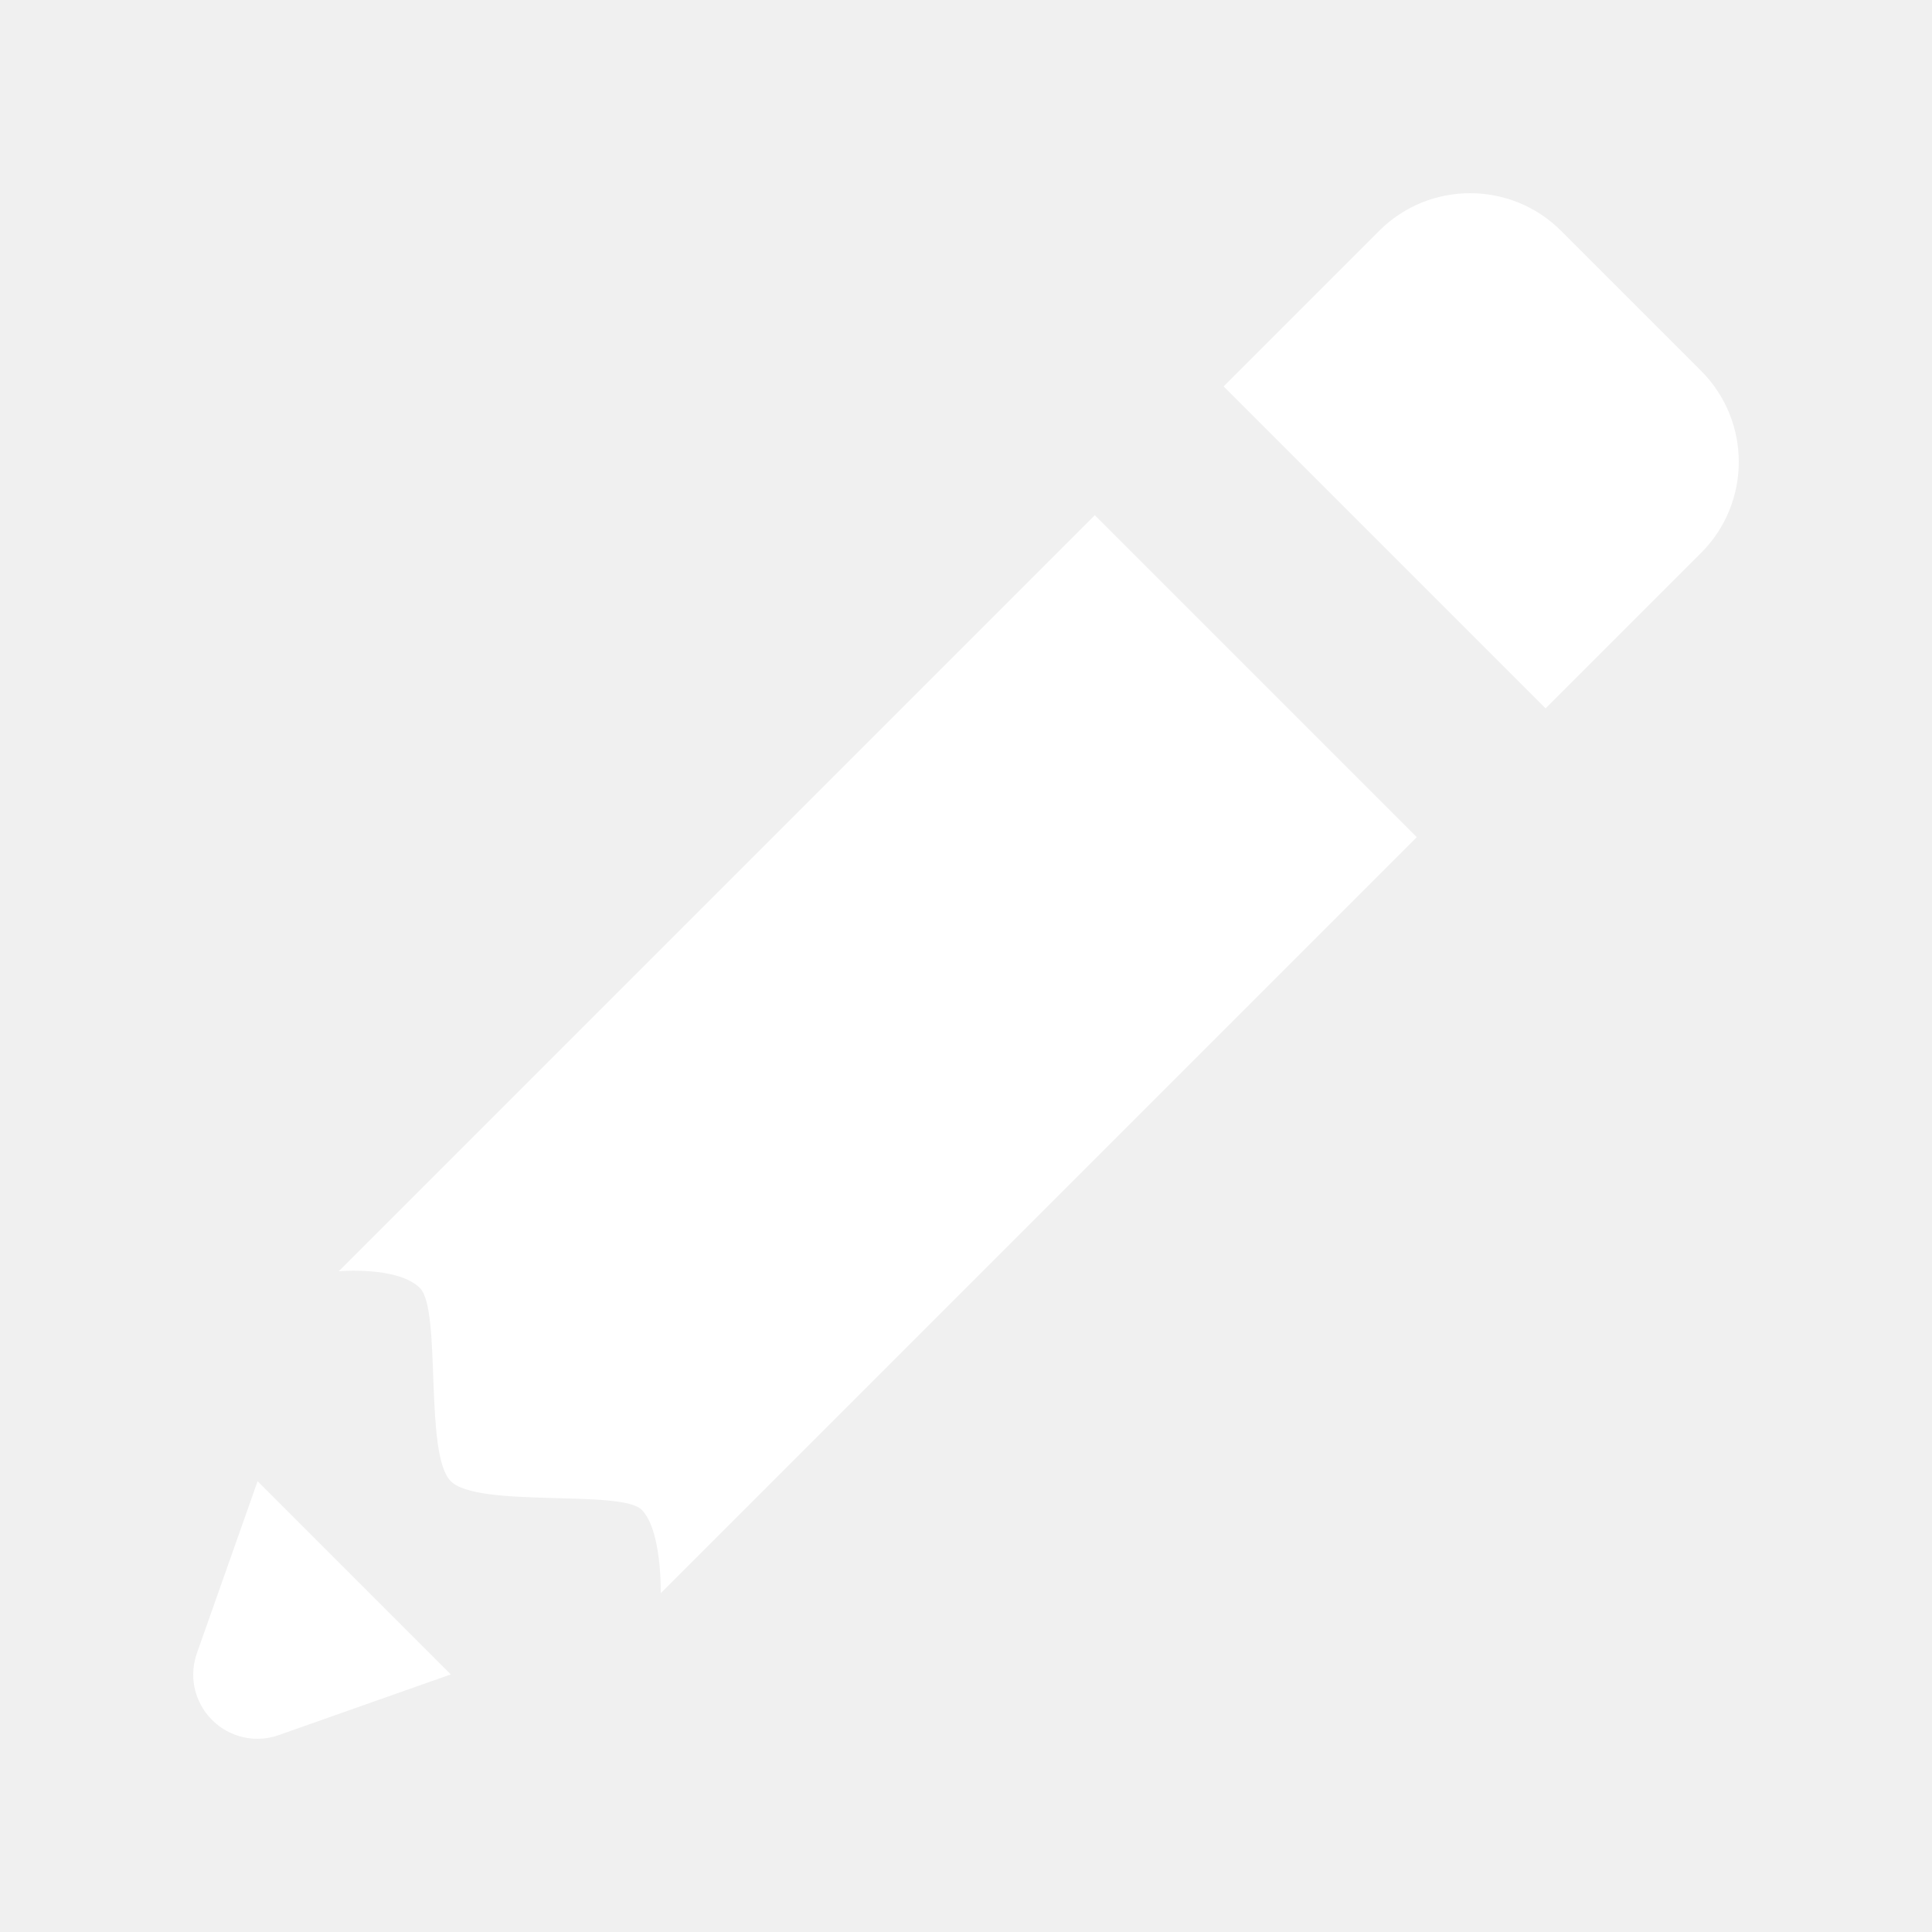
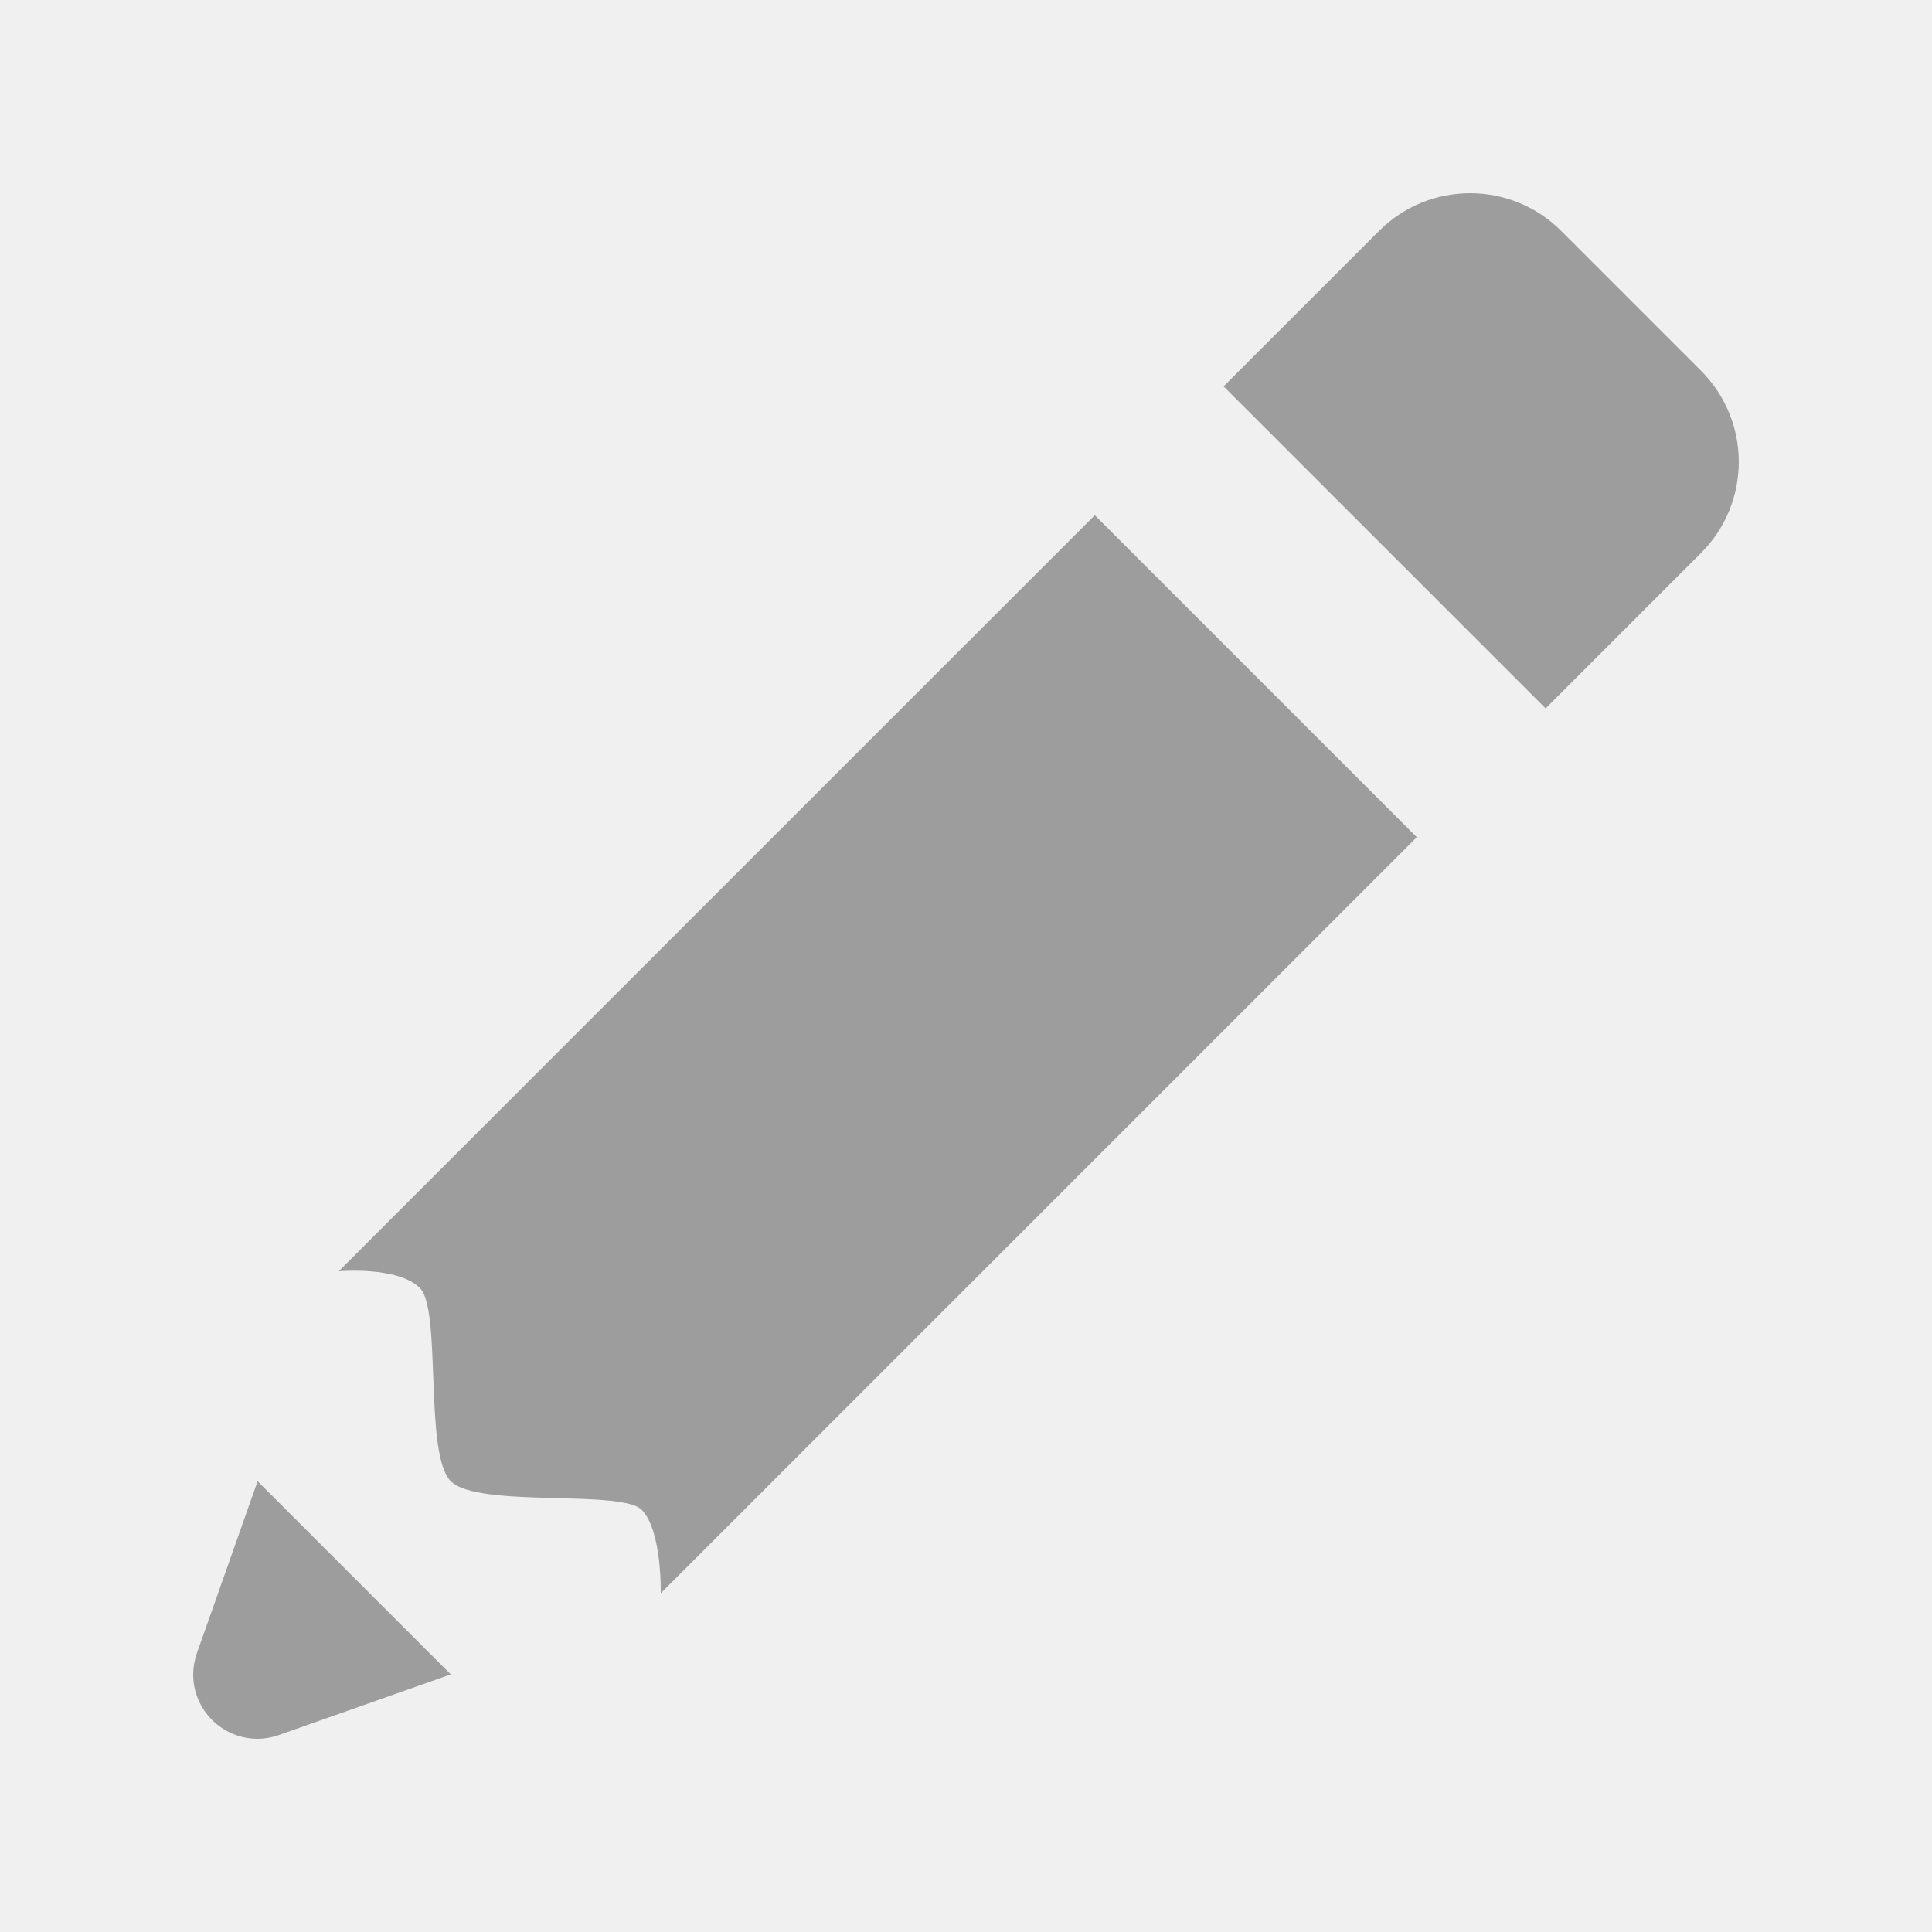
<svg xmlns="http://www.w3.org/2000/svg" viewBox="0 0 30 30" width="480px" height="480px" version="1.1" id="svg4">
  <defs id="defs8" />
-   <path d="M 22.828 3 C 22.316 3 21.805 3.195 21.414 3.586 L 19 6 L 24 11 L 26.414 8.586 C 27.195 7.805 27.195 6.539 26.414 5.758 L 24.242 3.586 C 23.852 3.195 23.34 3 22.828 3 z M 17 8 L 5.26 19.74 C 5.26 19.74 6.178 19.658 6.52 20 C 6.862 20.342 6.58 22.58 7 23 C 7.42 23.42 9.644 23.124 9.963 23.443 C 10.282 23.762 10.26 24.74 10.26 24.74 L 22 13 L 17 8 z M 4 23 L 3.057 25.672 A 1 1 0 0 0 3 26 A 1 1 0 0 0 4 27 A 1 1 0 0 0 4.328 26.943 A 1 1 0 0 0 4.338 26.939 L 4.363 26.932 A 1 1 0 0 0 4.369 26.928 L 7 26 L 5.5 24.5 L 4 23 z" id="path2" style="fill:#ffffff" />
+   <path d="M 22.828 3 C 22.316 3 21.805 3.195 21.414 3.586 L 19 6 L 24 11 L 26.414 8.586 C 27.195 7.805 27.195 6.539 26.414 5.758 L 24.242 3.586 C 23.852 3.195 23.34 3 22.828 3 z M 17 8 L 5.26 19.74 C 5.26 19.74 6.178 19.658 6.52 20 C 6.862 20.342 6.58 22.58 7 23 C 7.42 23.42 9.644 23.124 9.963 23.443 C 10.282 23.762 10.26 24.74 10.26 24.74 L 22 13 L 17 8 z M 4 23 L 3.057 25.672 A 1 1 0 0 0 3 26 A 1 1 0 0 0 4 27 A 1 1 0 0 0 4.328 26.943 A 1 1 0 0 0 4.338 26.939 L 4.363 26.932 A 1 1 0 0 0 4.369 26.928 L 7 26 L 5.5 24.5 L 4 23 z" id="path2" style="fill:#9d9d9d;fill-opacity:1" />
</svg>
